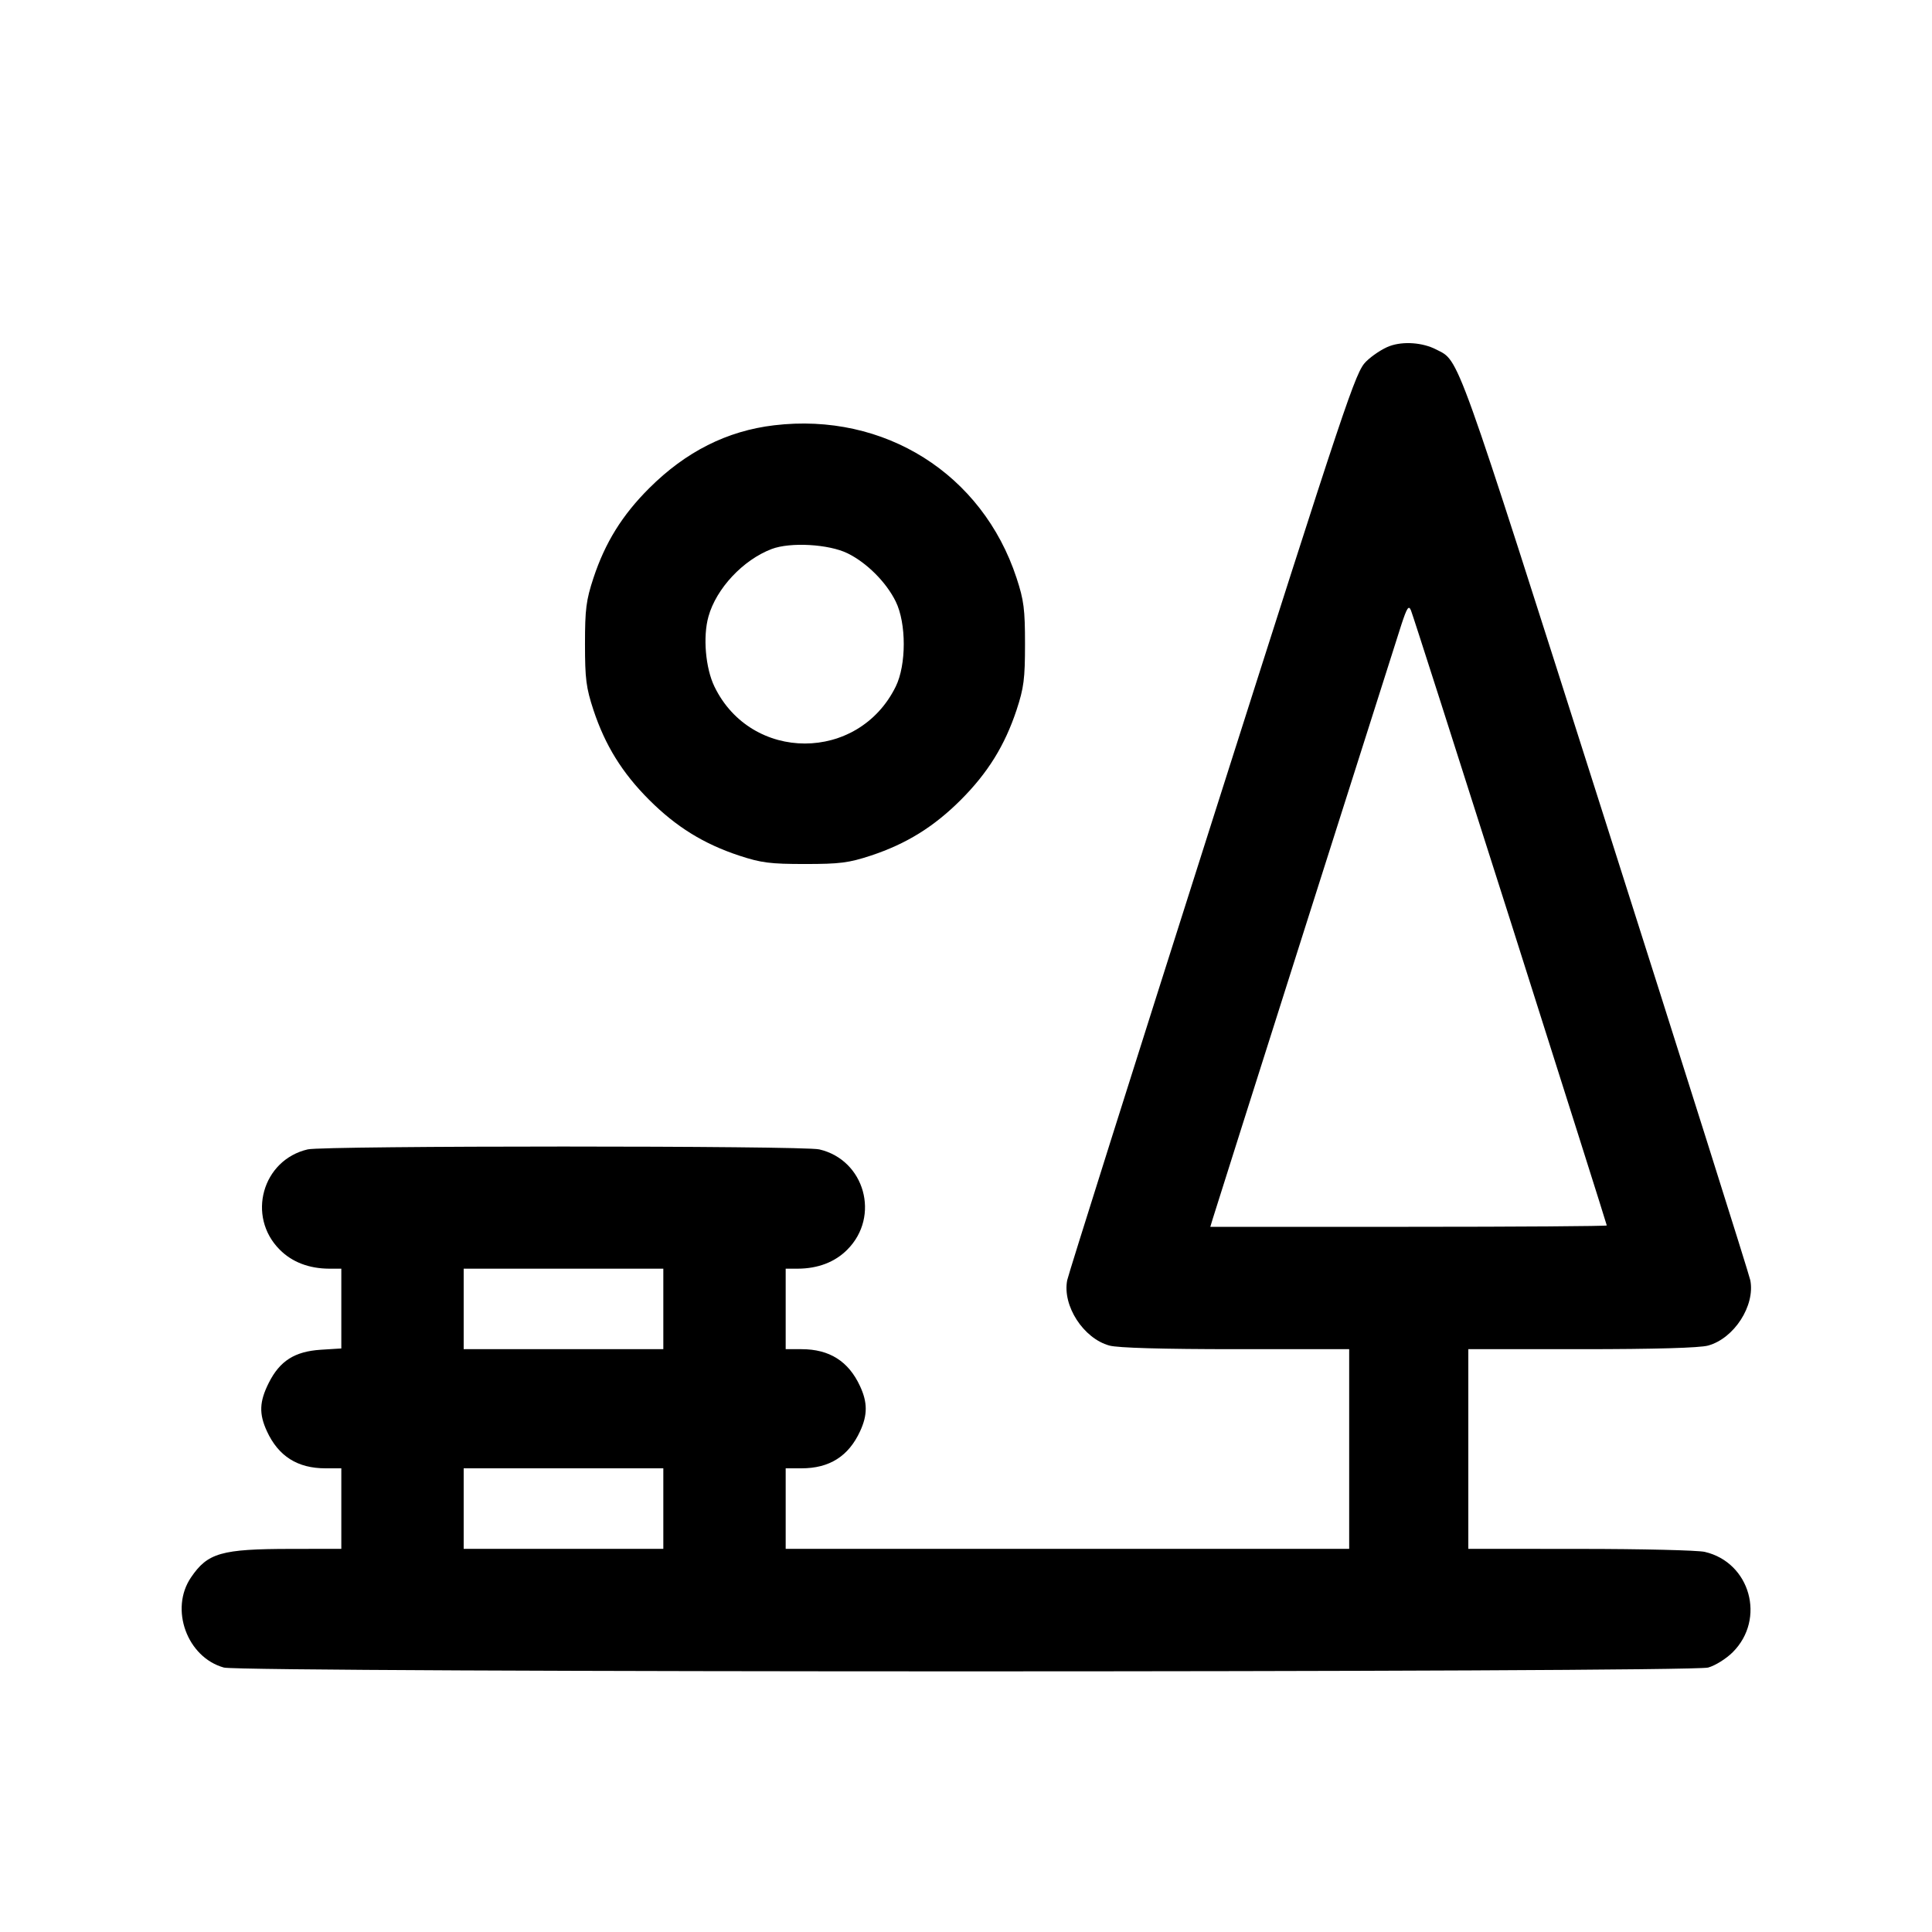
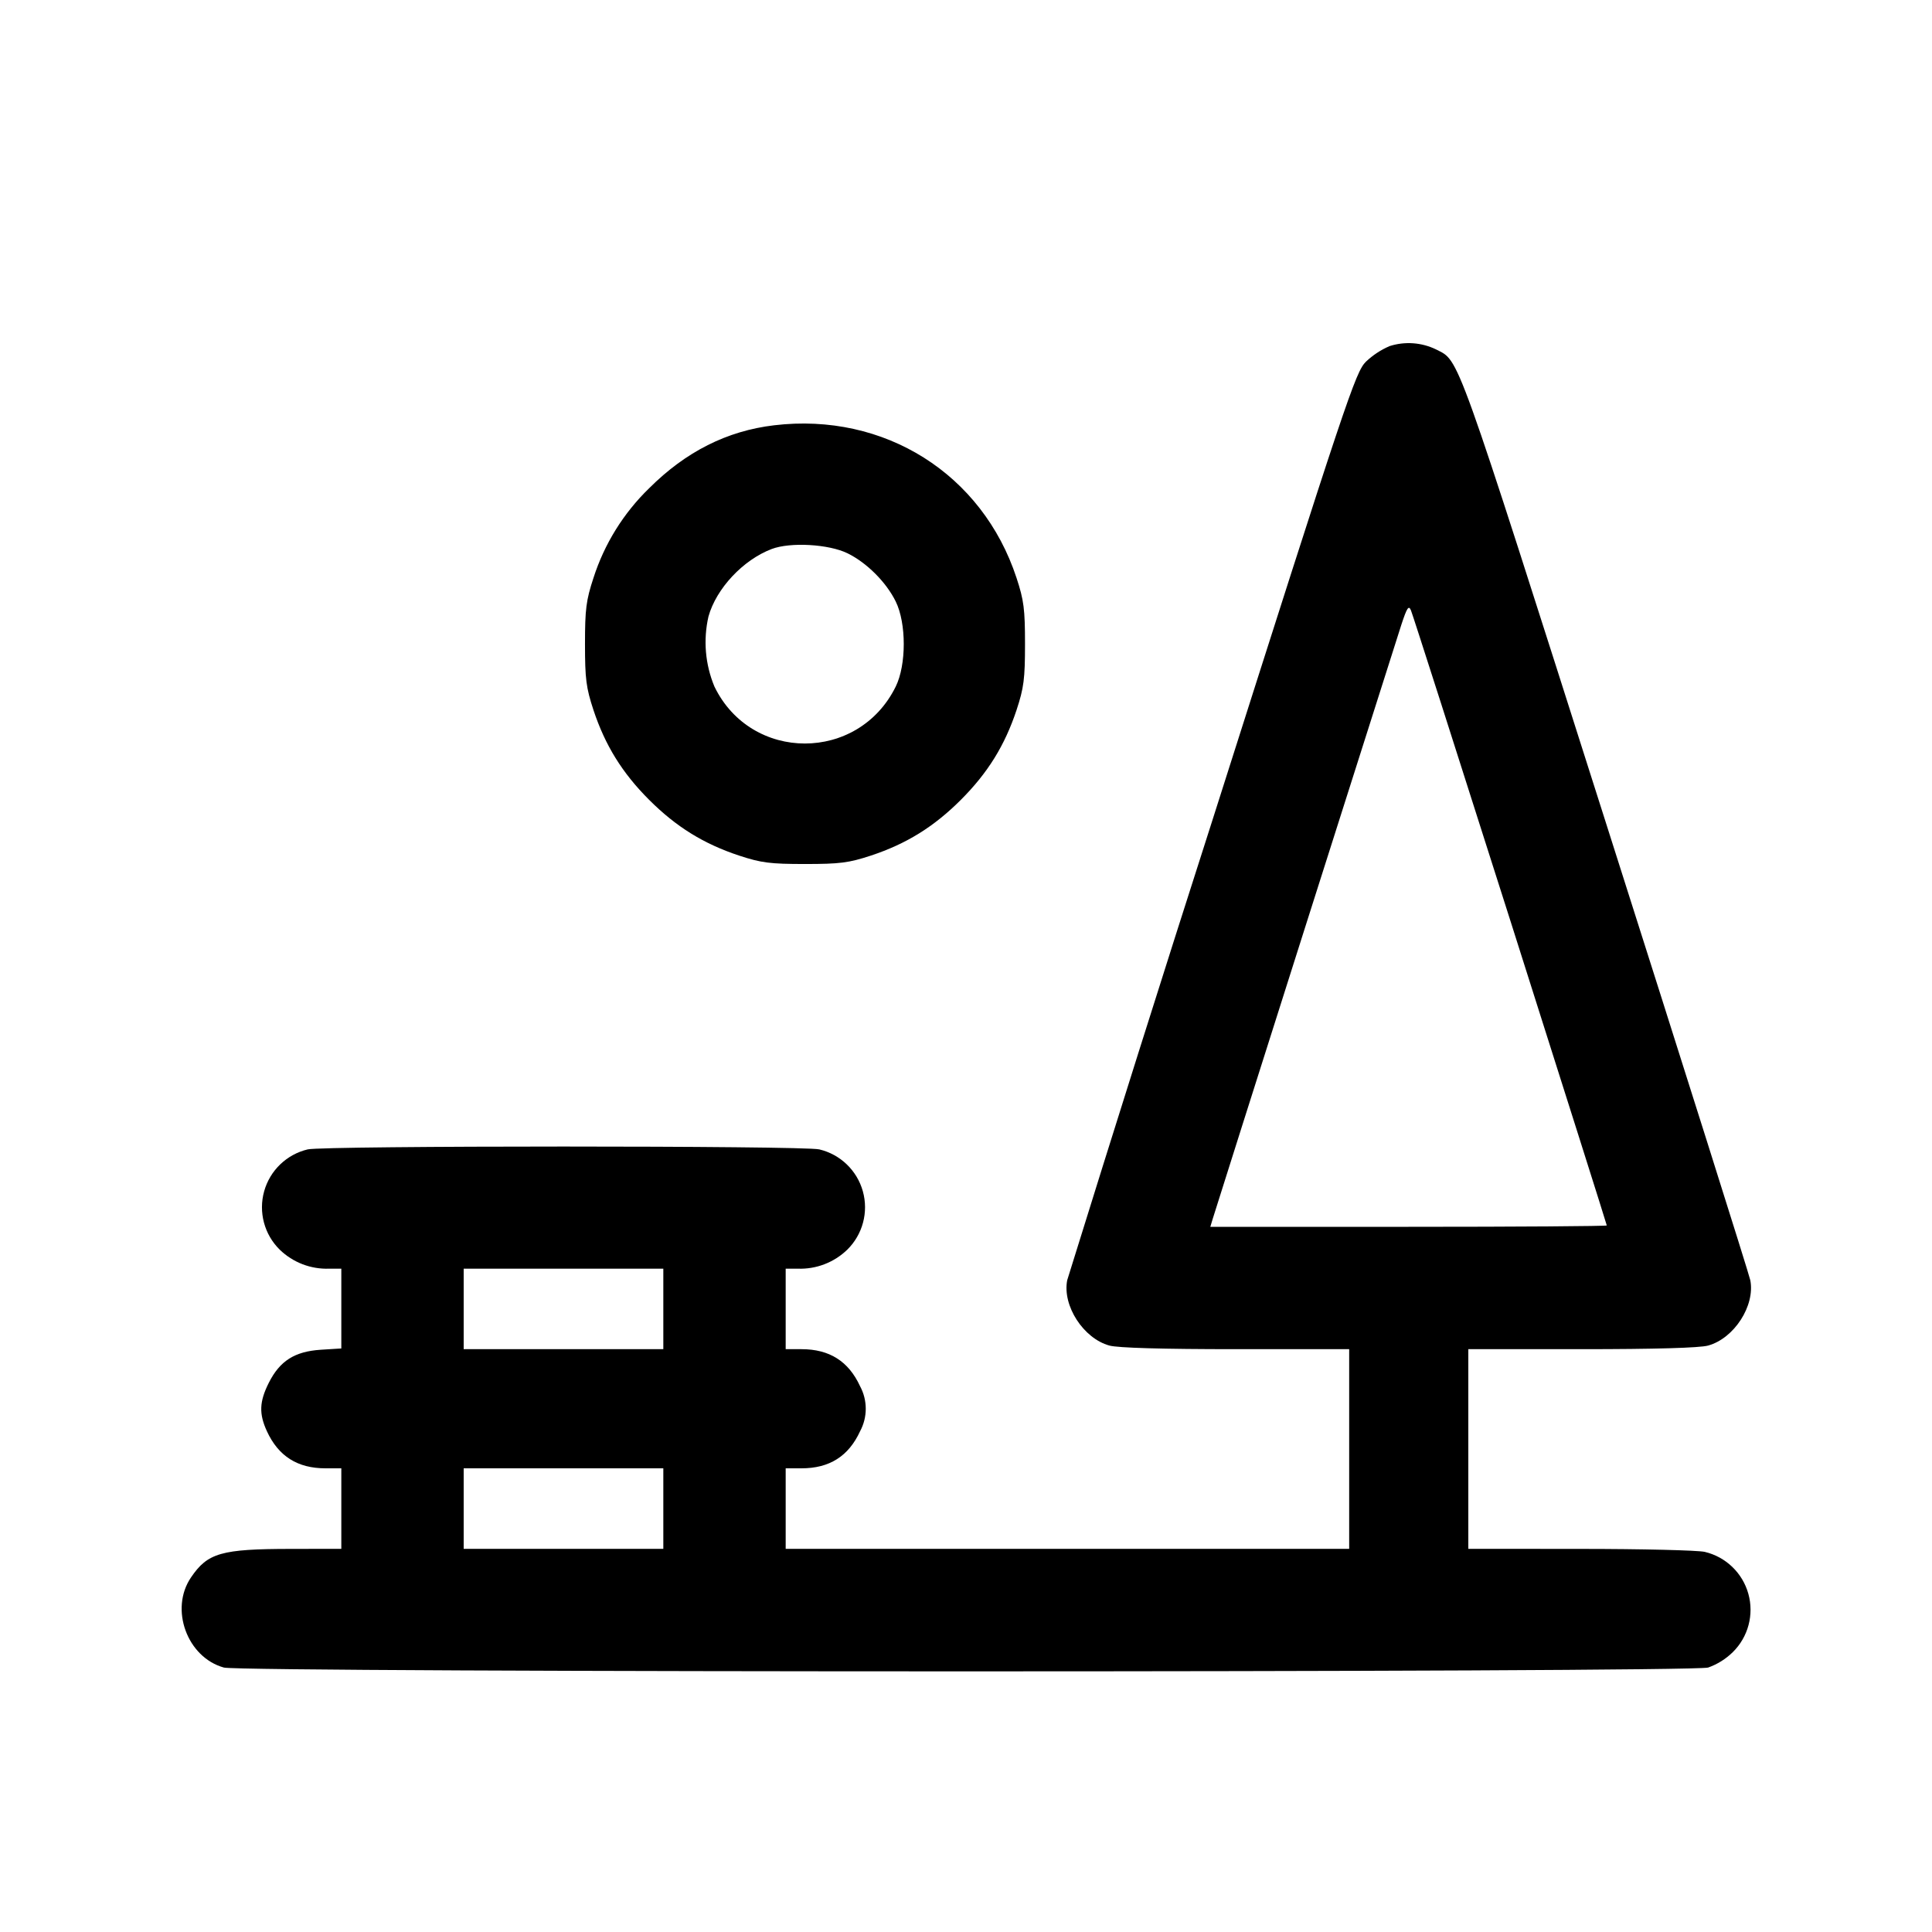
- <svg xmlns="http://www.w3.org/2000/svg" fill="none" viewBox="0 0 24 24">
-   <path d="M17.263 4.299 C 17.177 4.330,17.044 4.417,16.968 4.493 C 16.838 4.623,16.732 4.939,15.056 10.205 C 14.080 13.271,13.270 15.836,13.257 15.904 C 13.196 16.220,13.458 16.626,13.781 16.715 C 13.883 16.744,14.445 16.760,15.350 16.760 L 16.760 16.760 16.760 18.000 L 16.760 19.240 13.260 19.240 L 9.760 19.240 9.760 18.740 L 9.760 18.240 9.957 18.240 C 10.304 18.240,10.541 18.090,10.684 17.780 C 10.778 17.578,10.778 17.422,10.684 17.220 C 10.541 16.910,10.304 16.760,9.957 16.760 L 9.760 16.760 9.760 16.260 L 9.760 15.760 9.910 15.760 C 10.160 15.759,10.371 15.679,10.525 15.524 C 10.938 15.111,10.742 14.409,10.177 14.278 C 9.972 14.231,4.028 14.231,3.823 14.278 C 3.258 14.409,3.062 15.111,3.475 15.524 C 3.629 15.679,3.840 15.759,4.090 15.760 L 4.240 15.760 4.240 16.255 L 4.240 16.751 3.985 16.767 C 3.661 16.788,3.476 16.905,3.339 17.178 C 3.221 17.413,3.216 17.563,3.316 17.780 C 3.459 18.090,3.696 18.240,4.043 18.240 L 4.240 18.240 4.240 18.740 L 4.240 19.240 3.610 19.241 C 2.749 19.242,2.580 19.290,2.373 19.595 C 2.105 19.988,2.324 20.588,2.781 20.715 C 3.007 20.778,20.993 20.778,21.219 20.715 C 21.307 20.691,21.444 20.605,21.525 20.524 C 21.938 20.111,21.742 19.409,21.177 19.278 C 21.091 19.258,20.395 19.241,19.630 19.241 L 18.240 19.240 18.240 18.000 L 18.240 16.760 19.650 16.760 C 20.555 16.760,21.117 16.744,21.219 16.715 C 21.542 16.626,21.804 16.220,21.743 15.904 C 21.730 15.836,20.921 13.273,19.945 10.208 C 18.057 4.278,18.134 4.493,17.840 4.341 C 17.673 4.255,17.433 4.237,17.263 4.299 M9.617 5.283 C 9.032 5.352,8.519 5.611,8.065 6.064 C 7.729 6.399,7.518 6.739,7.372 7.180 C 7.281 7.457,7.267 7.567,7.267 8.000 C 7.267 8.433,7.281 8.543,7.372 8.820 C 7.518 9.260,7.729 9.601,8.064 9.936 C 8.399 10.271,8.740 10.482,9.180 10.628 C 9.457 10.719,9.567 10.733,10.000 10.733 C 10.433 10.733,10.543 10.719,10.820 10.628 C 11.260 10.482,11.601 10.271,11.936 9.936 C 12.271 9.601,12.482 9.260,12.628 8.820 C 12.719 8.543,12.733 8.433,12.733 8.000 C 12.733 7.568,12.719 7.457,12.628 7.180 C 12.203 5.886,10.986 5.120,9.617 5.283 M10.528 6.873 C 10.767 6.990,11.009 7.232,11.127 7.472 C 11.260 7.742,11.260 8.259,11.127 8.529 C 10.663 9.472,9.332 9.472,8.875 8.529 C 8.764 8.300,8.730 7.909,8.801 7.658 C 8.898 7.310,9.231 6.955,9.586 6.820 C 9.818 6.732,10.294 6.759,10.528 6.873 M18.761 11.433 C 19.420 13.508,19.960 15.213,19.960 15.223 C 19.960 15.232,18.852 15.240,17.497 15.240 L 15.035 15.240 15.062 15.150 C 15.103 15.011,17.313 8.054,17.408 7.761 C 17.478 7.548,17.499 7.516,17.527 7.581 C 17.546 7.624,18.101 9.358,18.761 11.433 M8.240 16.260 L 8.240 16.760 7.000 16.760 L 5.760 16.760 5.760 16.260 L 5.760 15.760 7.000 15.760 L 8.240 15.760 8.240 16.260 M8.240 18.740 L 8.240 19.240 7.000 19.240 L 5.760 19.240 5.760 18.740 L 5.760 18.240 7.000 18.240 L 8.240 18.240 8.240 18.740 " stroke="none" fill-rule="evenodd" fill="currentColor" />
+ <svg xmlns="http://www.w3.org/2000/svg" viewBox="0 0 24 24">
+   <path d="M17.263 4.299a1 1 0 0 0-.295.194c-.13.13-.236.446-1.912 5.712a634 634 0 0 0-1.799 5.699c-.061.316.201.722.524.811.102.029.664.045 1.569.045h1.41v2.48h-7v-1h.197c.347 0 .584-.15.727-.46a.59.59 0 0 0 0-.56c-.143-.31-.38-.46-.727-.46H9.76v-1h.15a.84.84 0 0 0 .615-.236.739.739 0 0 0-.348-1.246c-.205-.047-6.149-.047-6.354 0a.739.739 0 0 0-.348 1.246.84.84 0 0 0 .615.236h.15v.991l-.255.016c-.324.021-.509.138-.646.411-.118.235-.123.385-.023.602.143.31.38.46.727.46h.197v1l-.63.001c-.861.001-1.03.049-1.237.354-.268.393-.049.993.408 1.12.226.063 18.212.063 18.438 0a.84.84 0 0 0 .306-.191.739.739 0 0 0-.348-1.246c-.086-.02-.782-.037-1.547-.037l-1.39-.001v-2.48h1.41c.905 0 1.467-.016 1.569-.045.323-.089.585-.495.524-.811-.013-.068-.822-2.631-1.798-5.696-1.888-5.93-1.811-5.715-2.105-5.867a.78.78 0 0 0-.577-.042m-7.646.984c-.585.069-1.098.328-1.552.781a2.7 2.7 0 0 0-.693 1.116c-.091.277-.105.387-.105.82s.014.543.105.82c.146.44.357.781.692 1.116s.676.546 1.116.692c.277.091.387.105.82.105s.543-.014.82-.105c.44-.146.781-.357 1.116-.692s.546-.676.692-1.116c.091-.277.105-.387.105-.82s-.014-.543-.105-.82c-.425-1.294-1.642-2.06-3.011-1.897m.911 1.59c.239.117.481.359.599.599.133.27.133.787 0 1.057-.464.943-1.795.943-2.252 0a1.43 1.43 0 0 1-.074-.871c.097-.348.43-.703.785-.838.232-.088.708-.061.942.053m8.233 4.56c.659 2.075 1.199 3.78 1.199 3.79 0 .009-1.108.017-2.463.017h-2.462l.027-.09c.041-.139 2.251-7.096 2.346-7.389.07-.213.091-.245.119-.18.019.043.574 1.777 1.234 3.852M8.24 16.26v.5H5.76v-1h2.48zm0 2.48v.5H5.76v-1h2.48z" fill-rule="evenodd" />
</svg>
